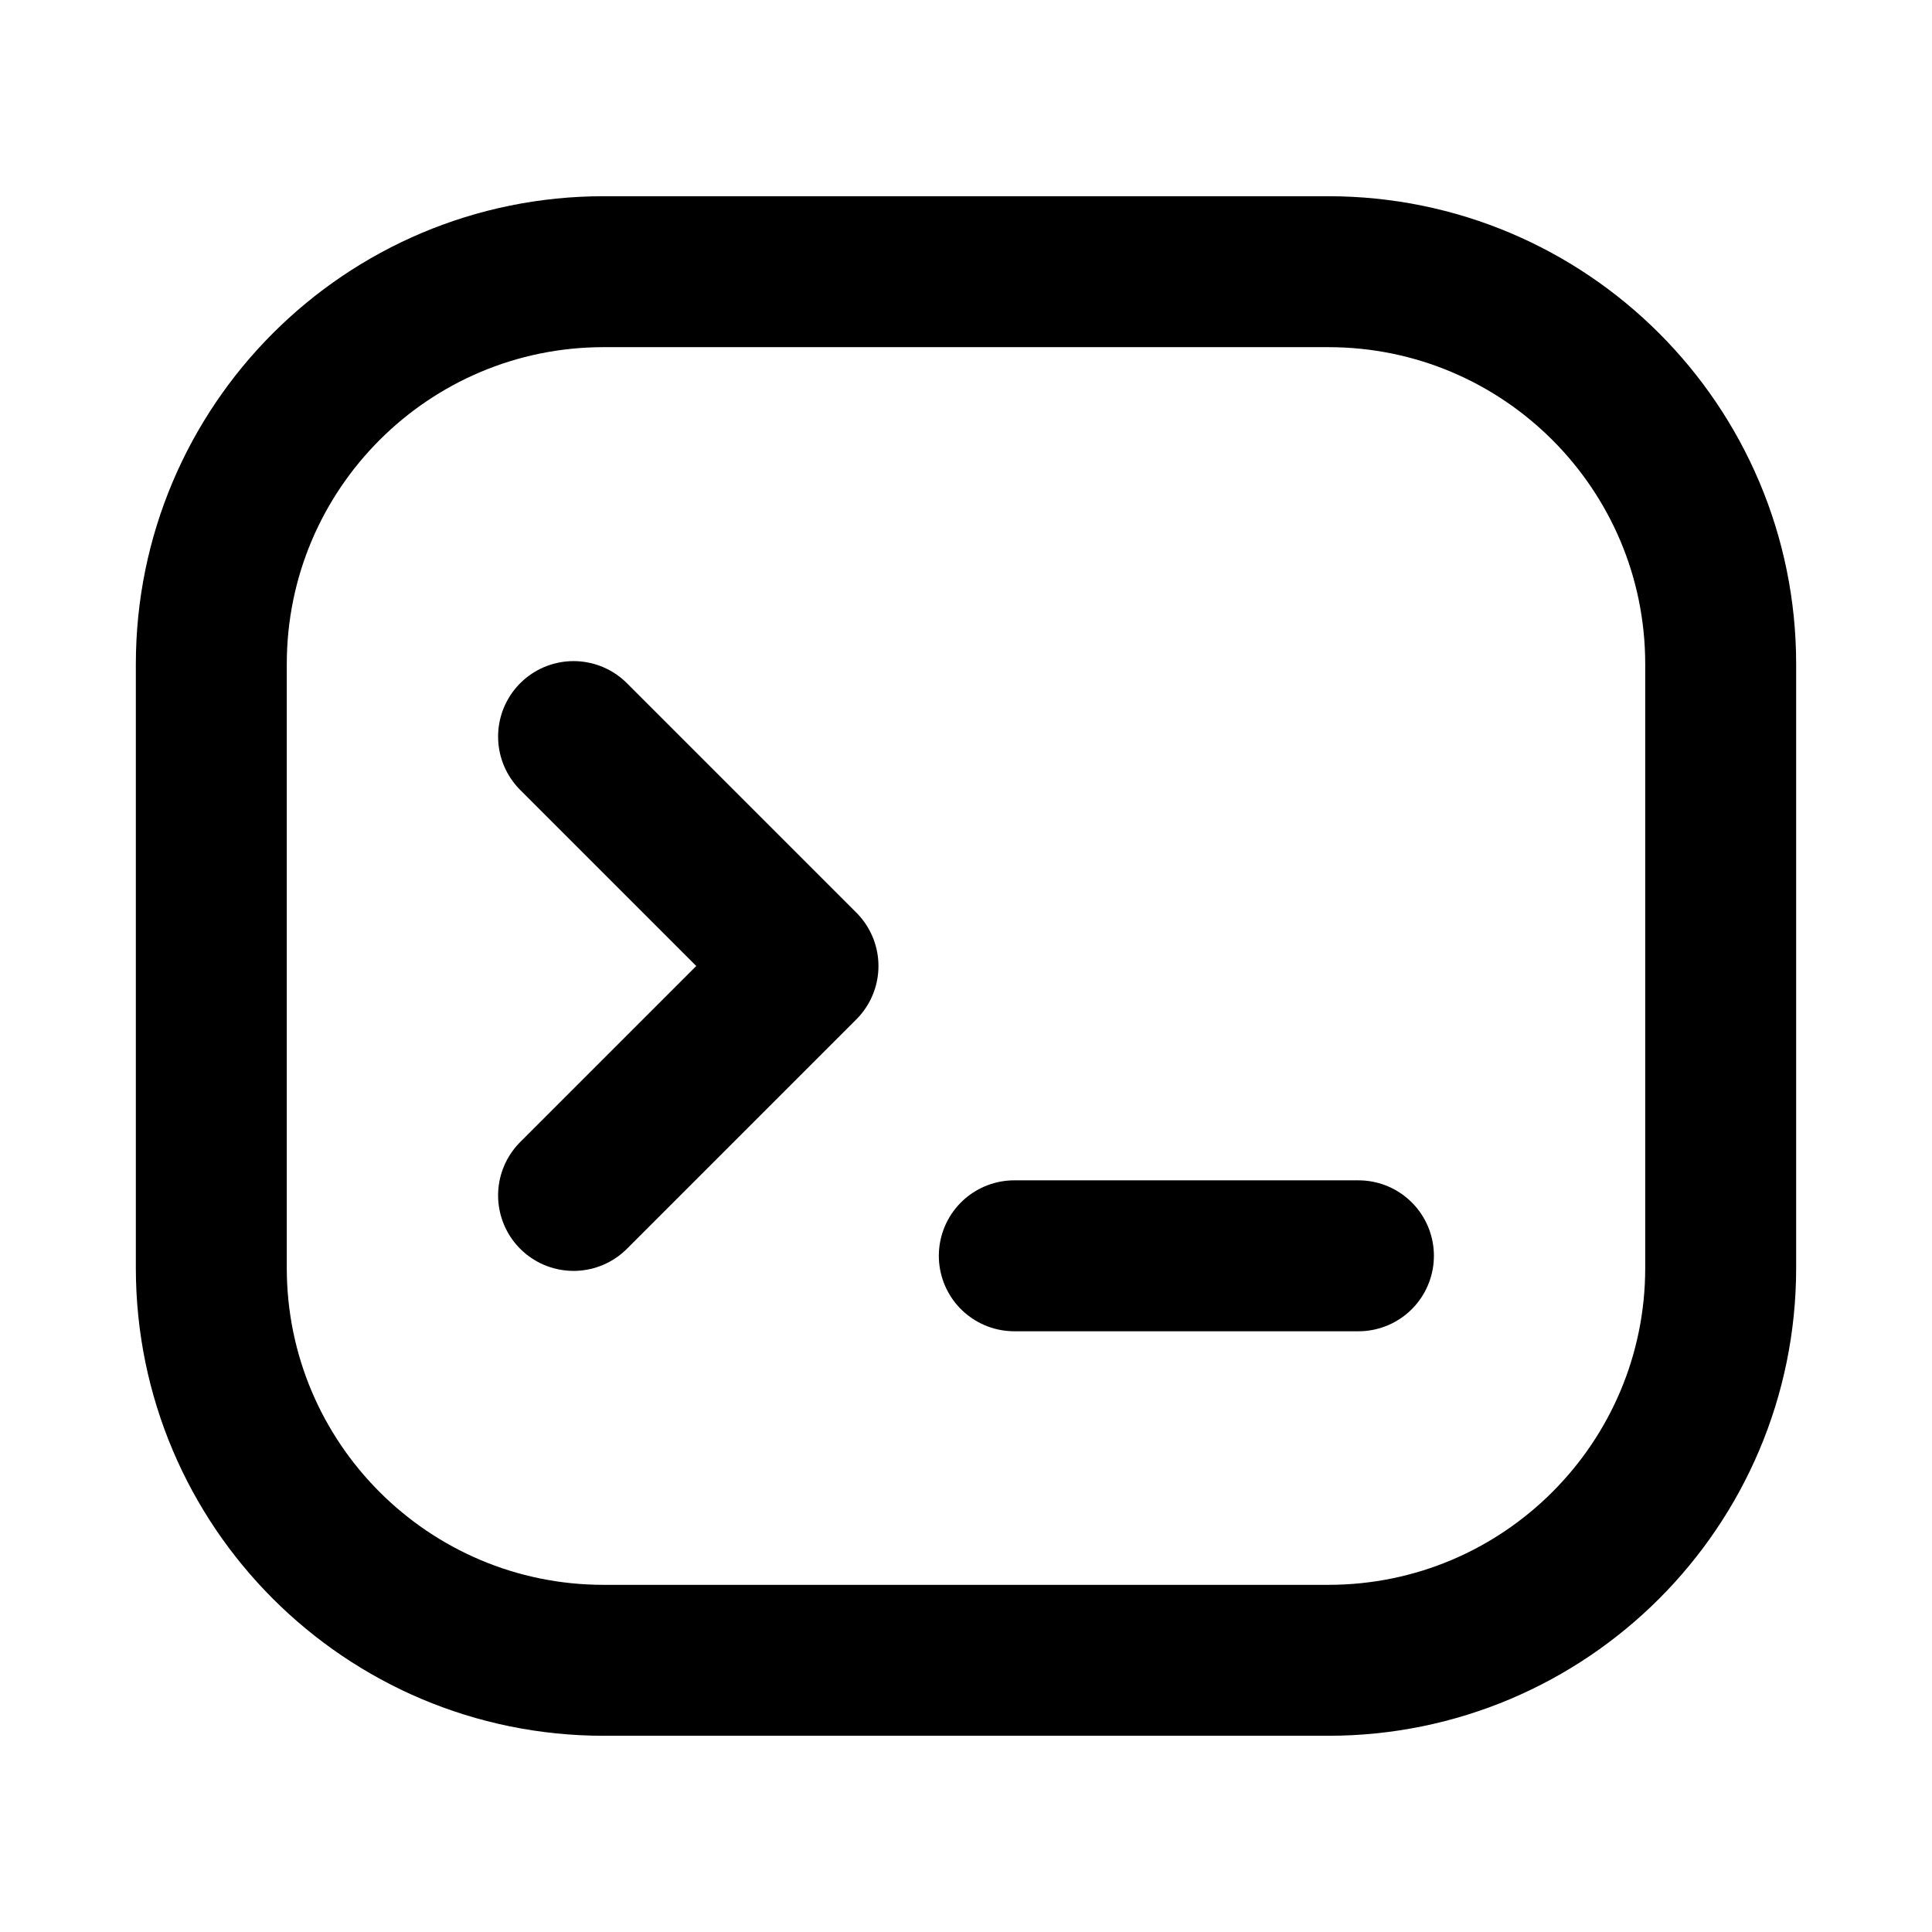
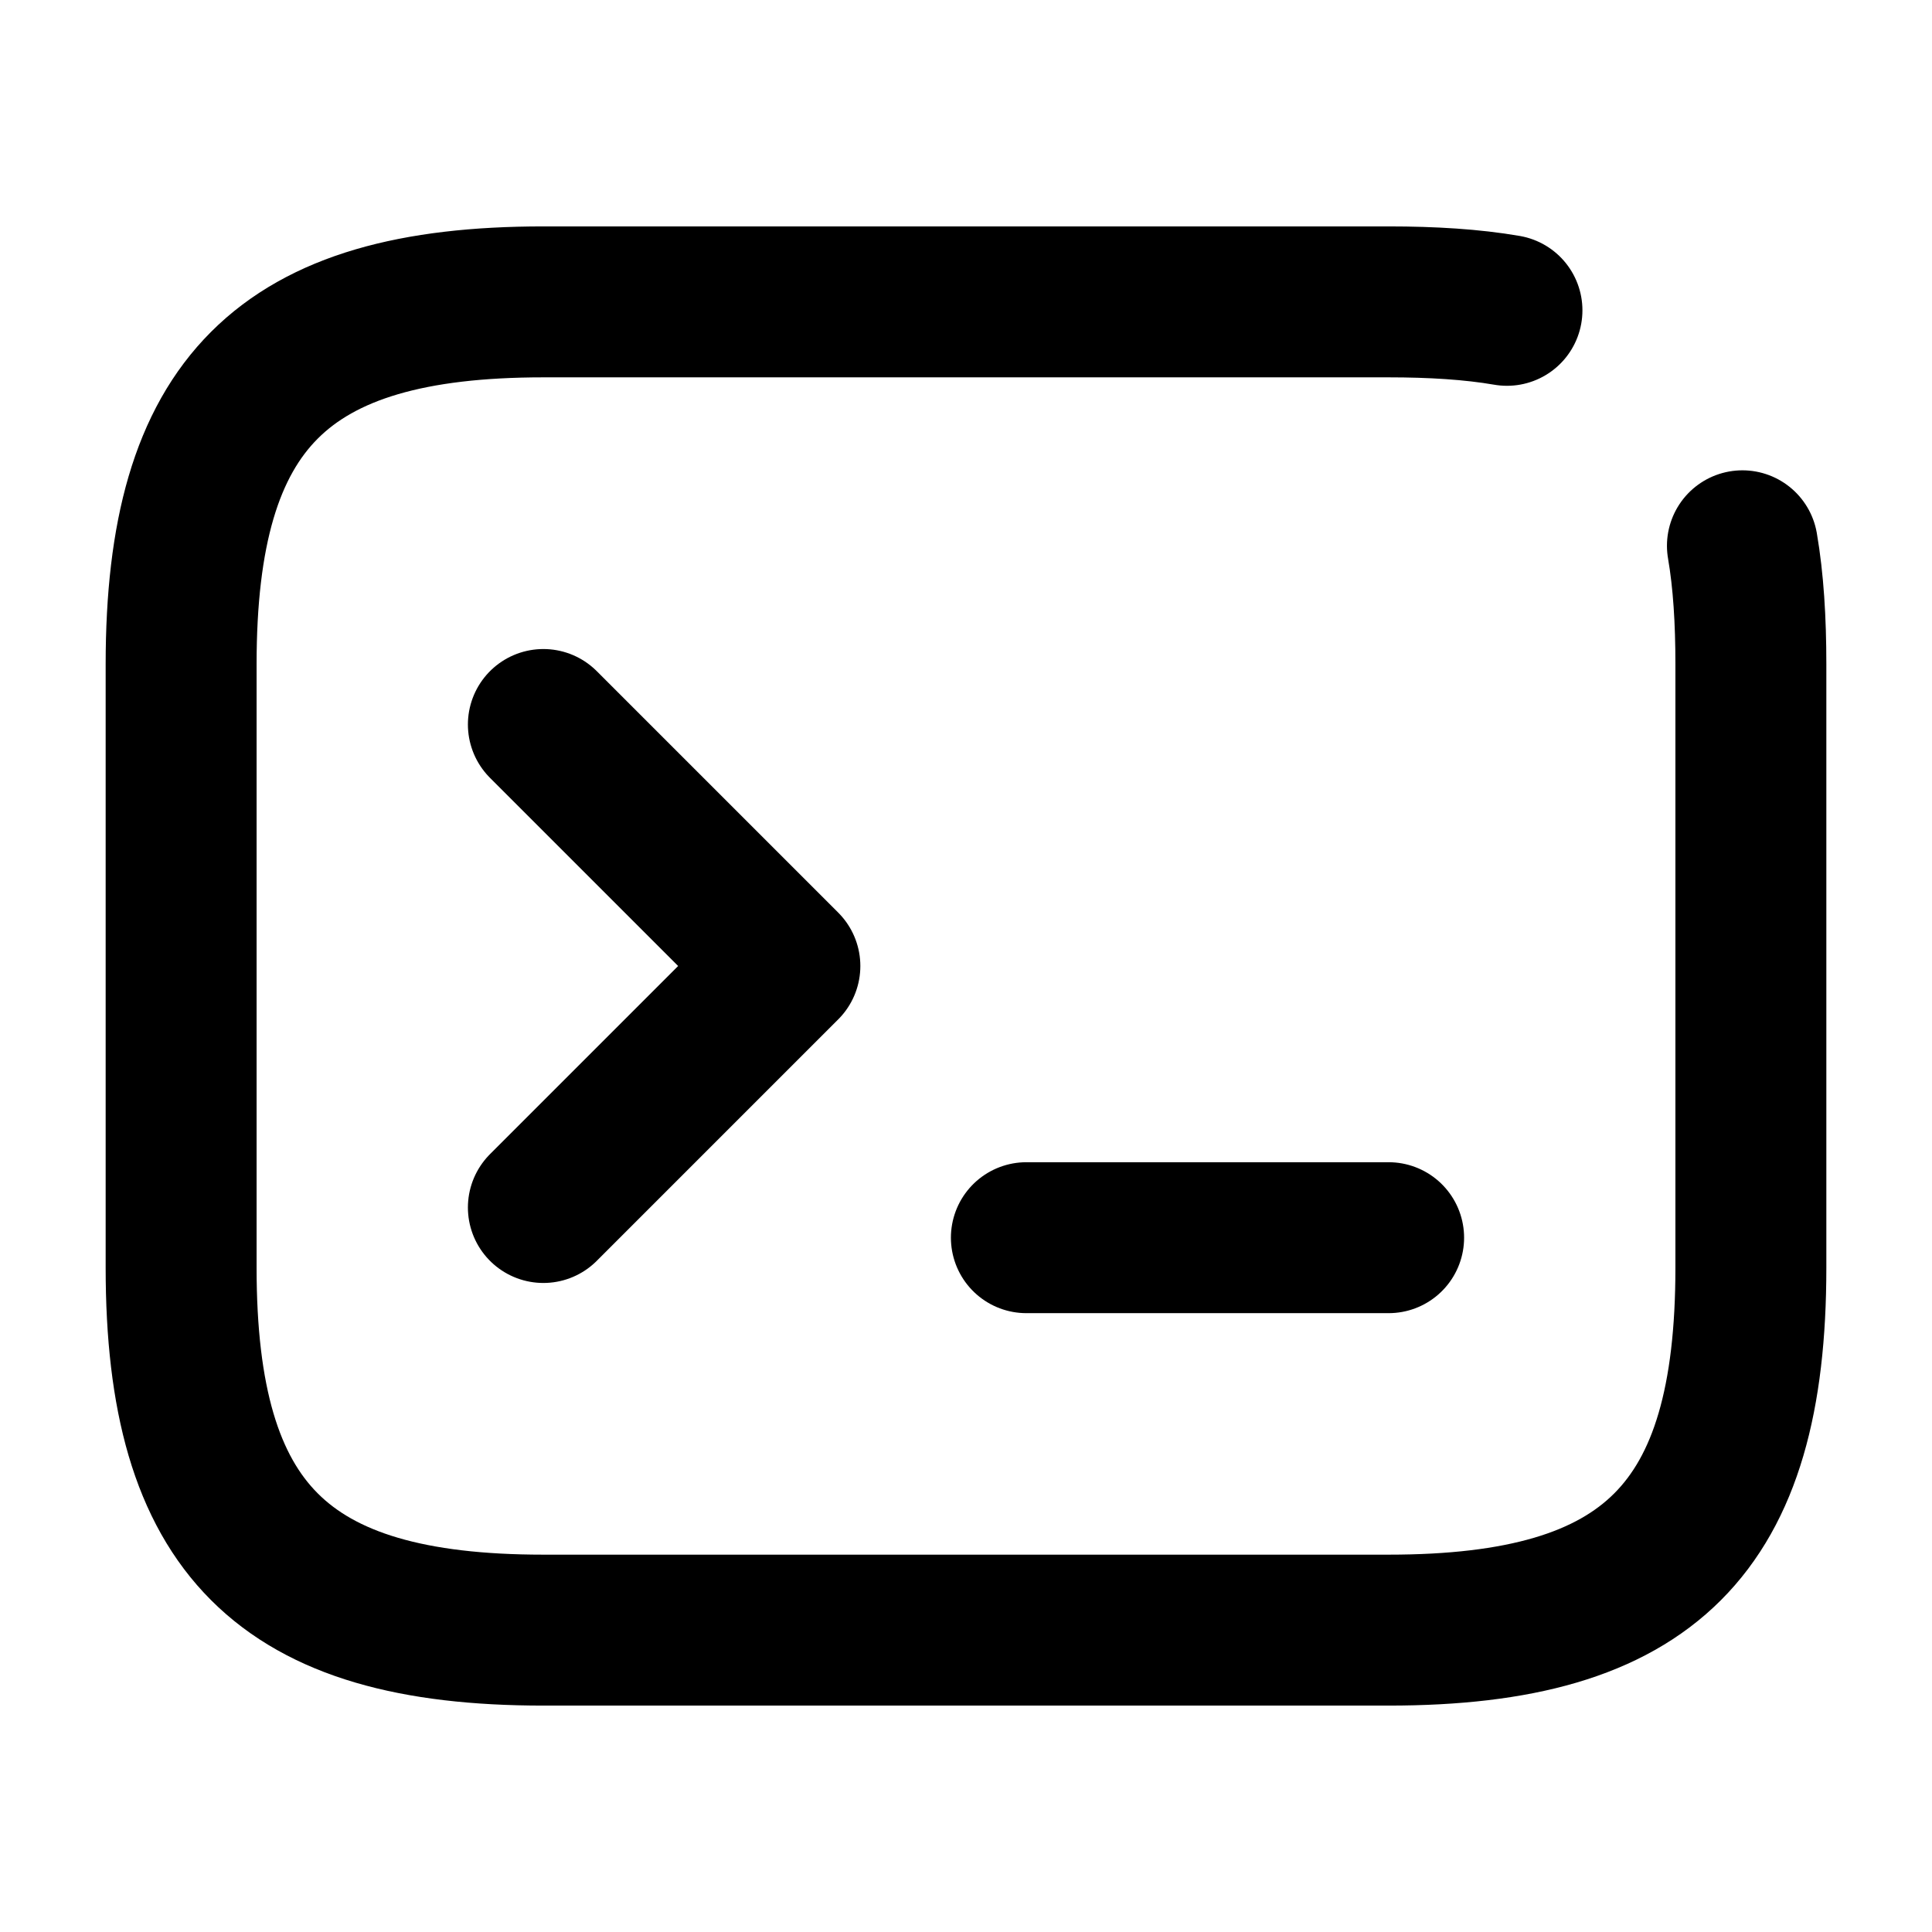
- <svg xmlns="http://www.w3.org/2000/svg" viewBox="0 0 16 16" fill="none">
-   <rect x="1.75" y="2.25" width="12.5" height="11.5" rx="3.25" stroke="currentColor" stroke-width="1.25" />
-   <path d="M4.75 6.1 6.65 8l-1.9 1.9" stroke="currentColor" stroke-width="1.25" stroke-linecap="round" stroke-linejoin="round" />
-   <path d="M8.4 10.4h2.85" stroke="currentColor" stroke-width="1.25" stroke-linecap="round" />
+ <svg xmlns="http://www.w3.org/2000/svg" width="16" height="16" viewBox="0 0 16 16" fill="none" stroke="currentColor" stroke-width="1.25" stroke-linecap="round" stroke-linejoin="round">
+   <path d="M14.43 4.52C14.48 4.81 14.5 5.14 14.5 5.5L14.5 10.5C14.5 12.66 13.66 13.5 11.5 13.5L4.5 13.5C2.34 13.5 1.5 12.66 1.5 10.5L1.5 5.5C1.5 3.34 2.34 2.5 4.5 2.5L11.5 2.5C11.86 2.5 12.19 2.52 12.48 2.57" />
+   <path d="M4.5 6l2 2-2 2M8.5 10.25h3" />
</svg>
